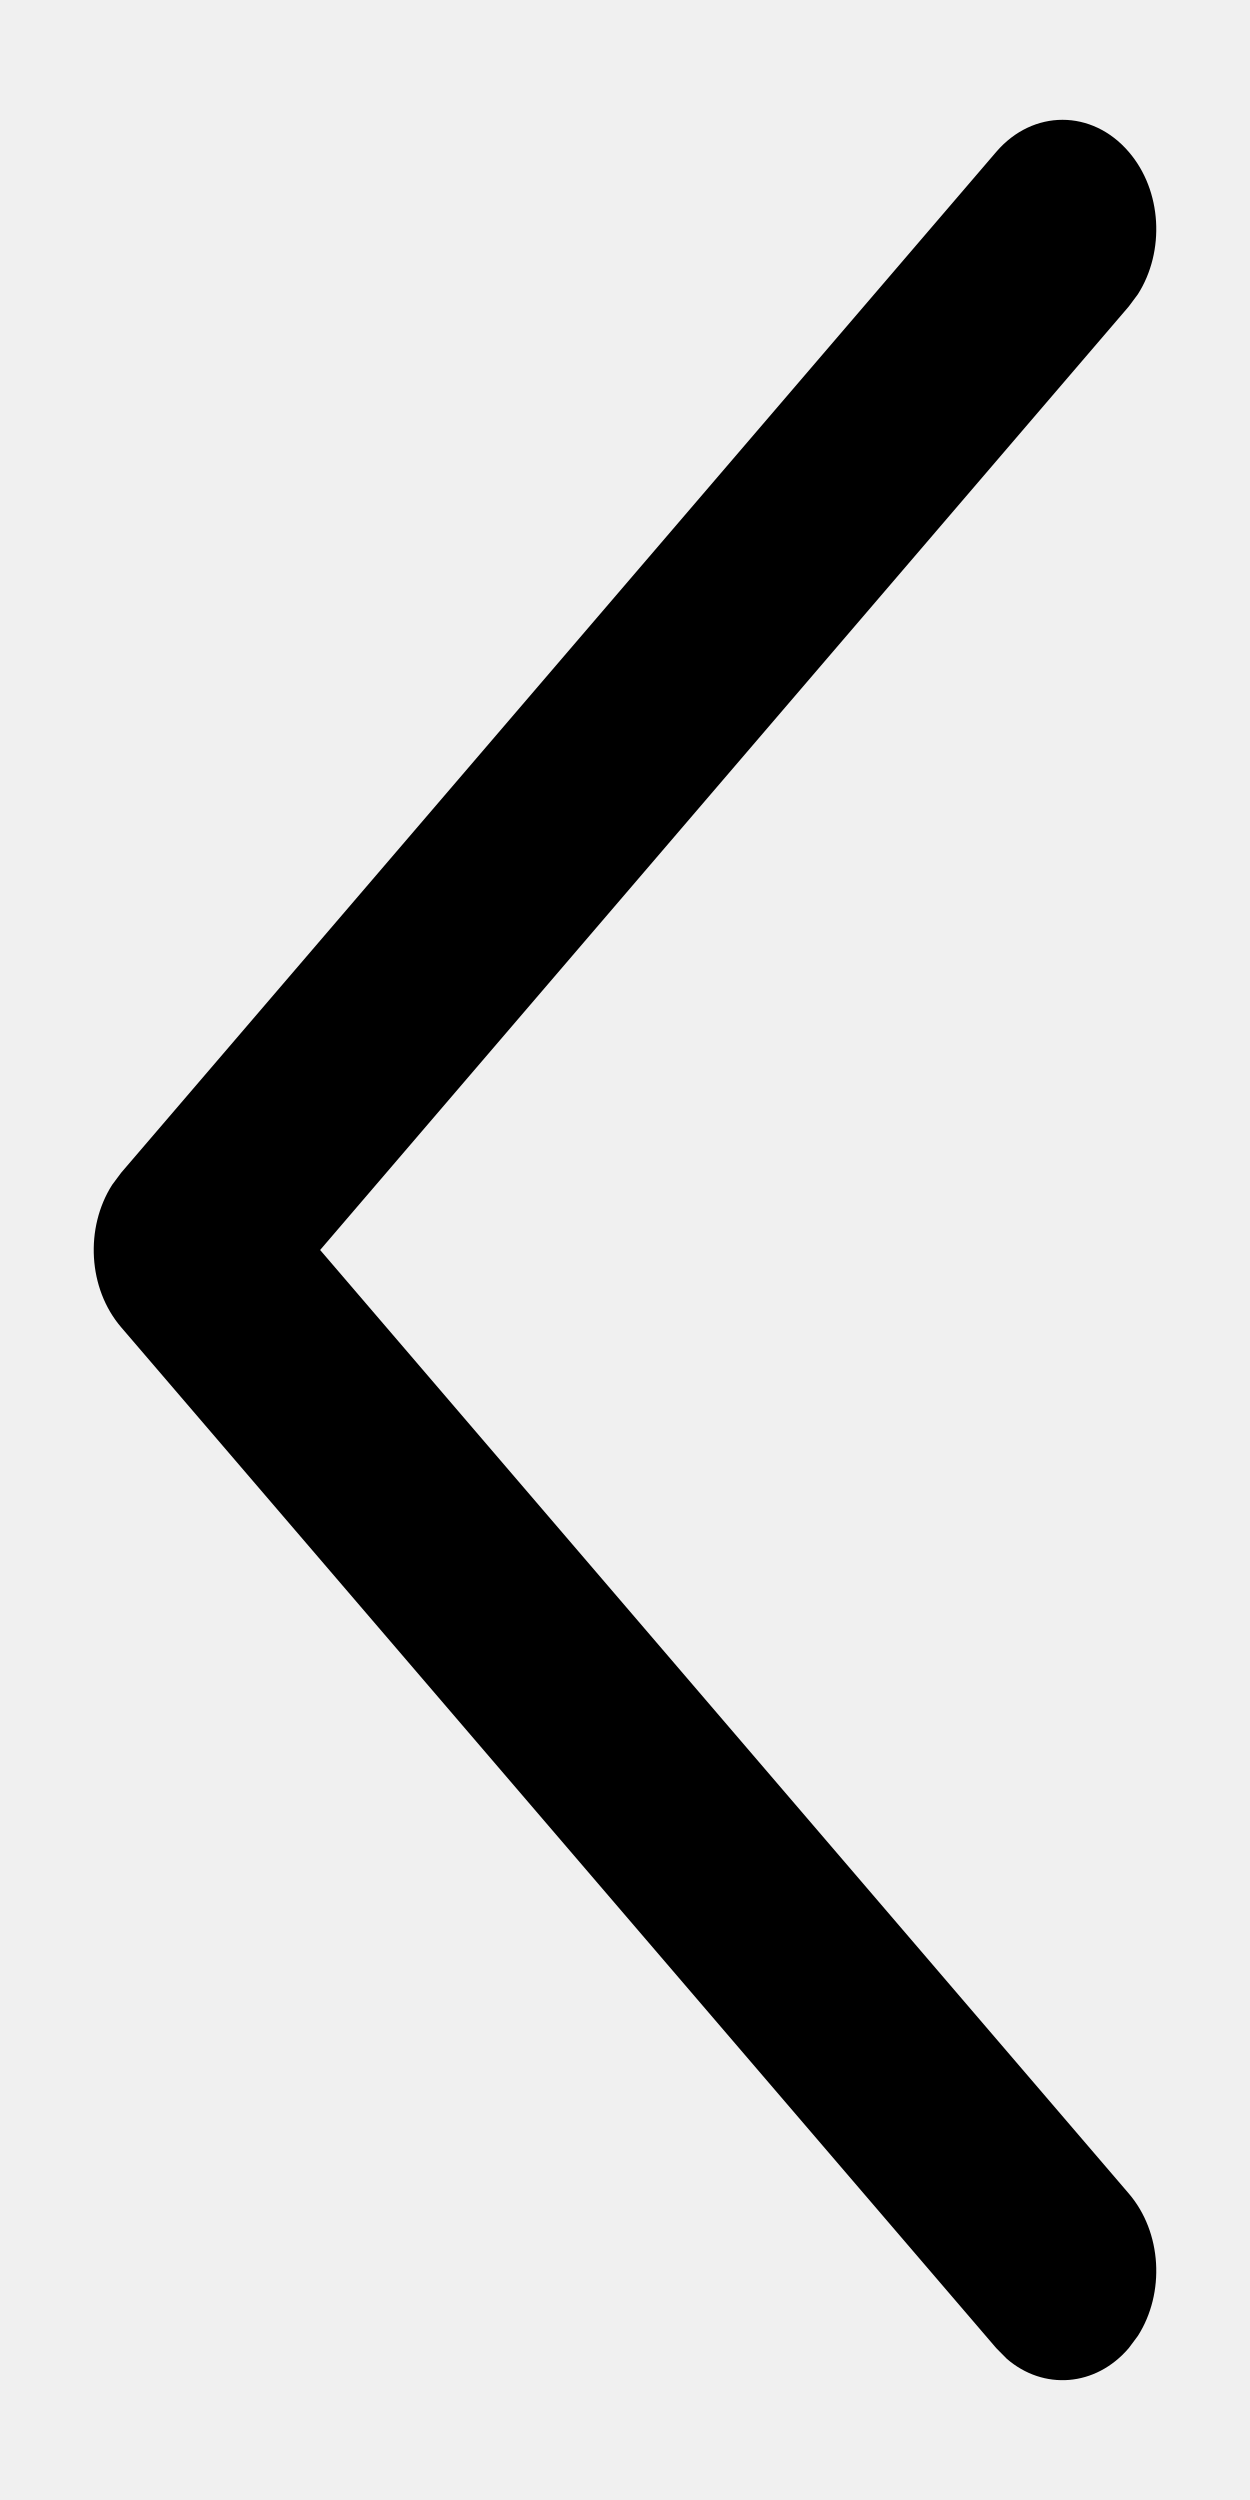
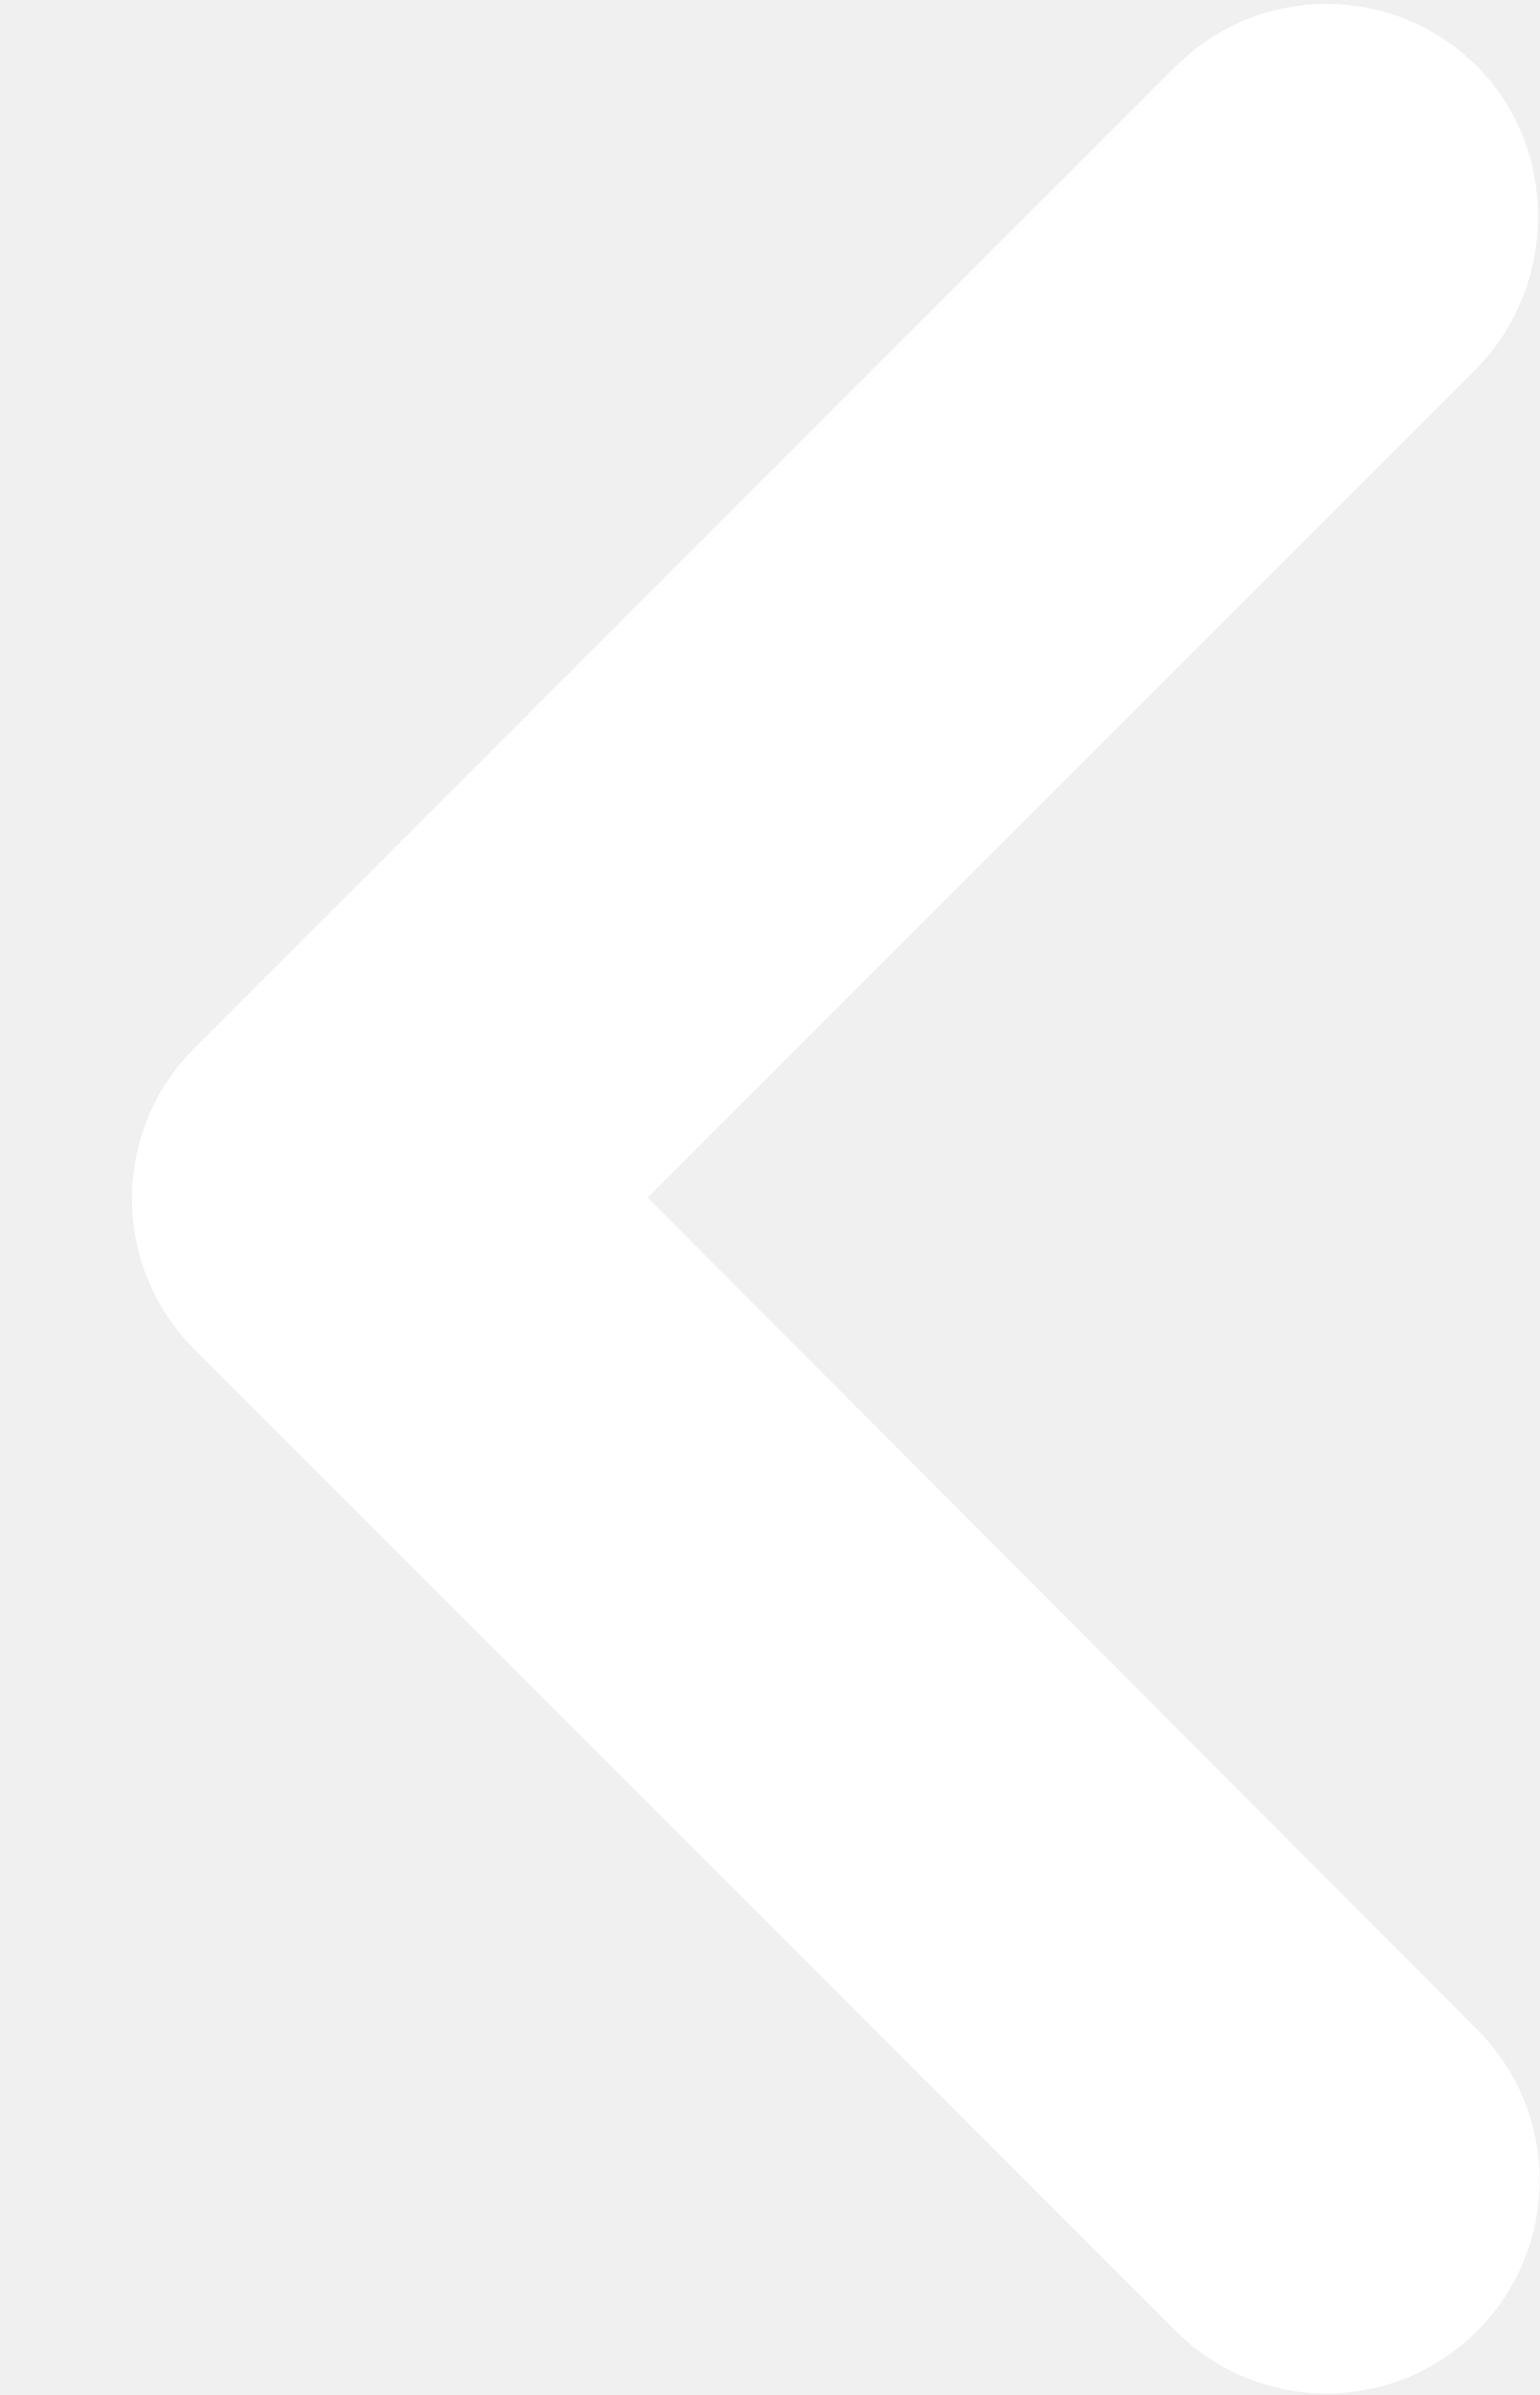
- <svg xmlns="http://www.w3.org/2000/svg" width="10" height="20" viewBox="0 0 10 20" fill="none">
-   <path d="M9.03 1.215C9.297 1.525 9.321 2.011 9.103 2.354L9.03 2.452L2.561 10L9.03 17.548C9.297 17.859 9.321 18.345 9.103 18.687L9.03 18.785C8.764 19.096 8.347 19.124 8.054 18.87L7.97 18.785L0.97 10.619C0.703 10.308 0.679 9.822 0.897 9.479L0.97 9.381L7.97 1.215C8.263 0.873 8.737 0.873 9.03 1.215Z" fill="black" />
+ <svg xmlns="http://www.w3.org/2000/svg" width="9" height="14" viewBox="0 0 9 14" fill="none">
+   <path d="M8.637 0.388C8.15 -0.099 7.362 -0.099 6.875 0.388L1.137 6.126C0.65 6.613 0.65 7.401 1.137 7.888L6.875 13.626C7.362 14.113 8.15 14.113 8.637 13.626C9.125 13.138 9.125 12.351 8.637 11.863L3.787 7.001L8.637 2.151C9.112 1.663 9.112 0.863 8.637 0.388Z" fill="white" />
</svg>
